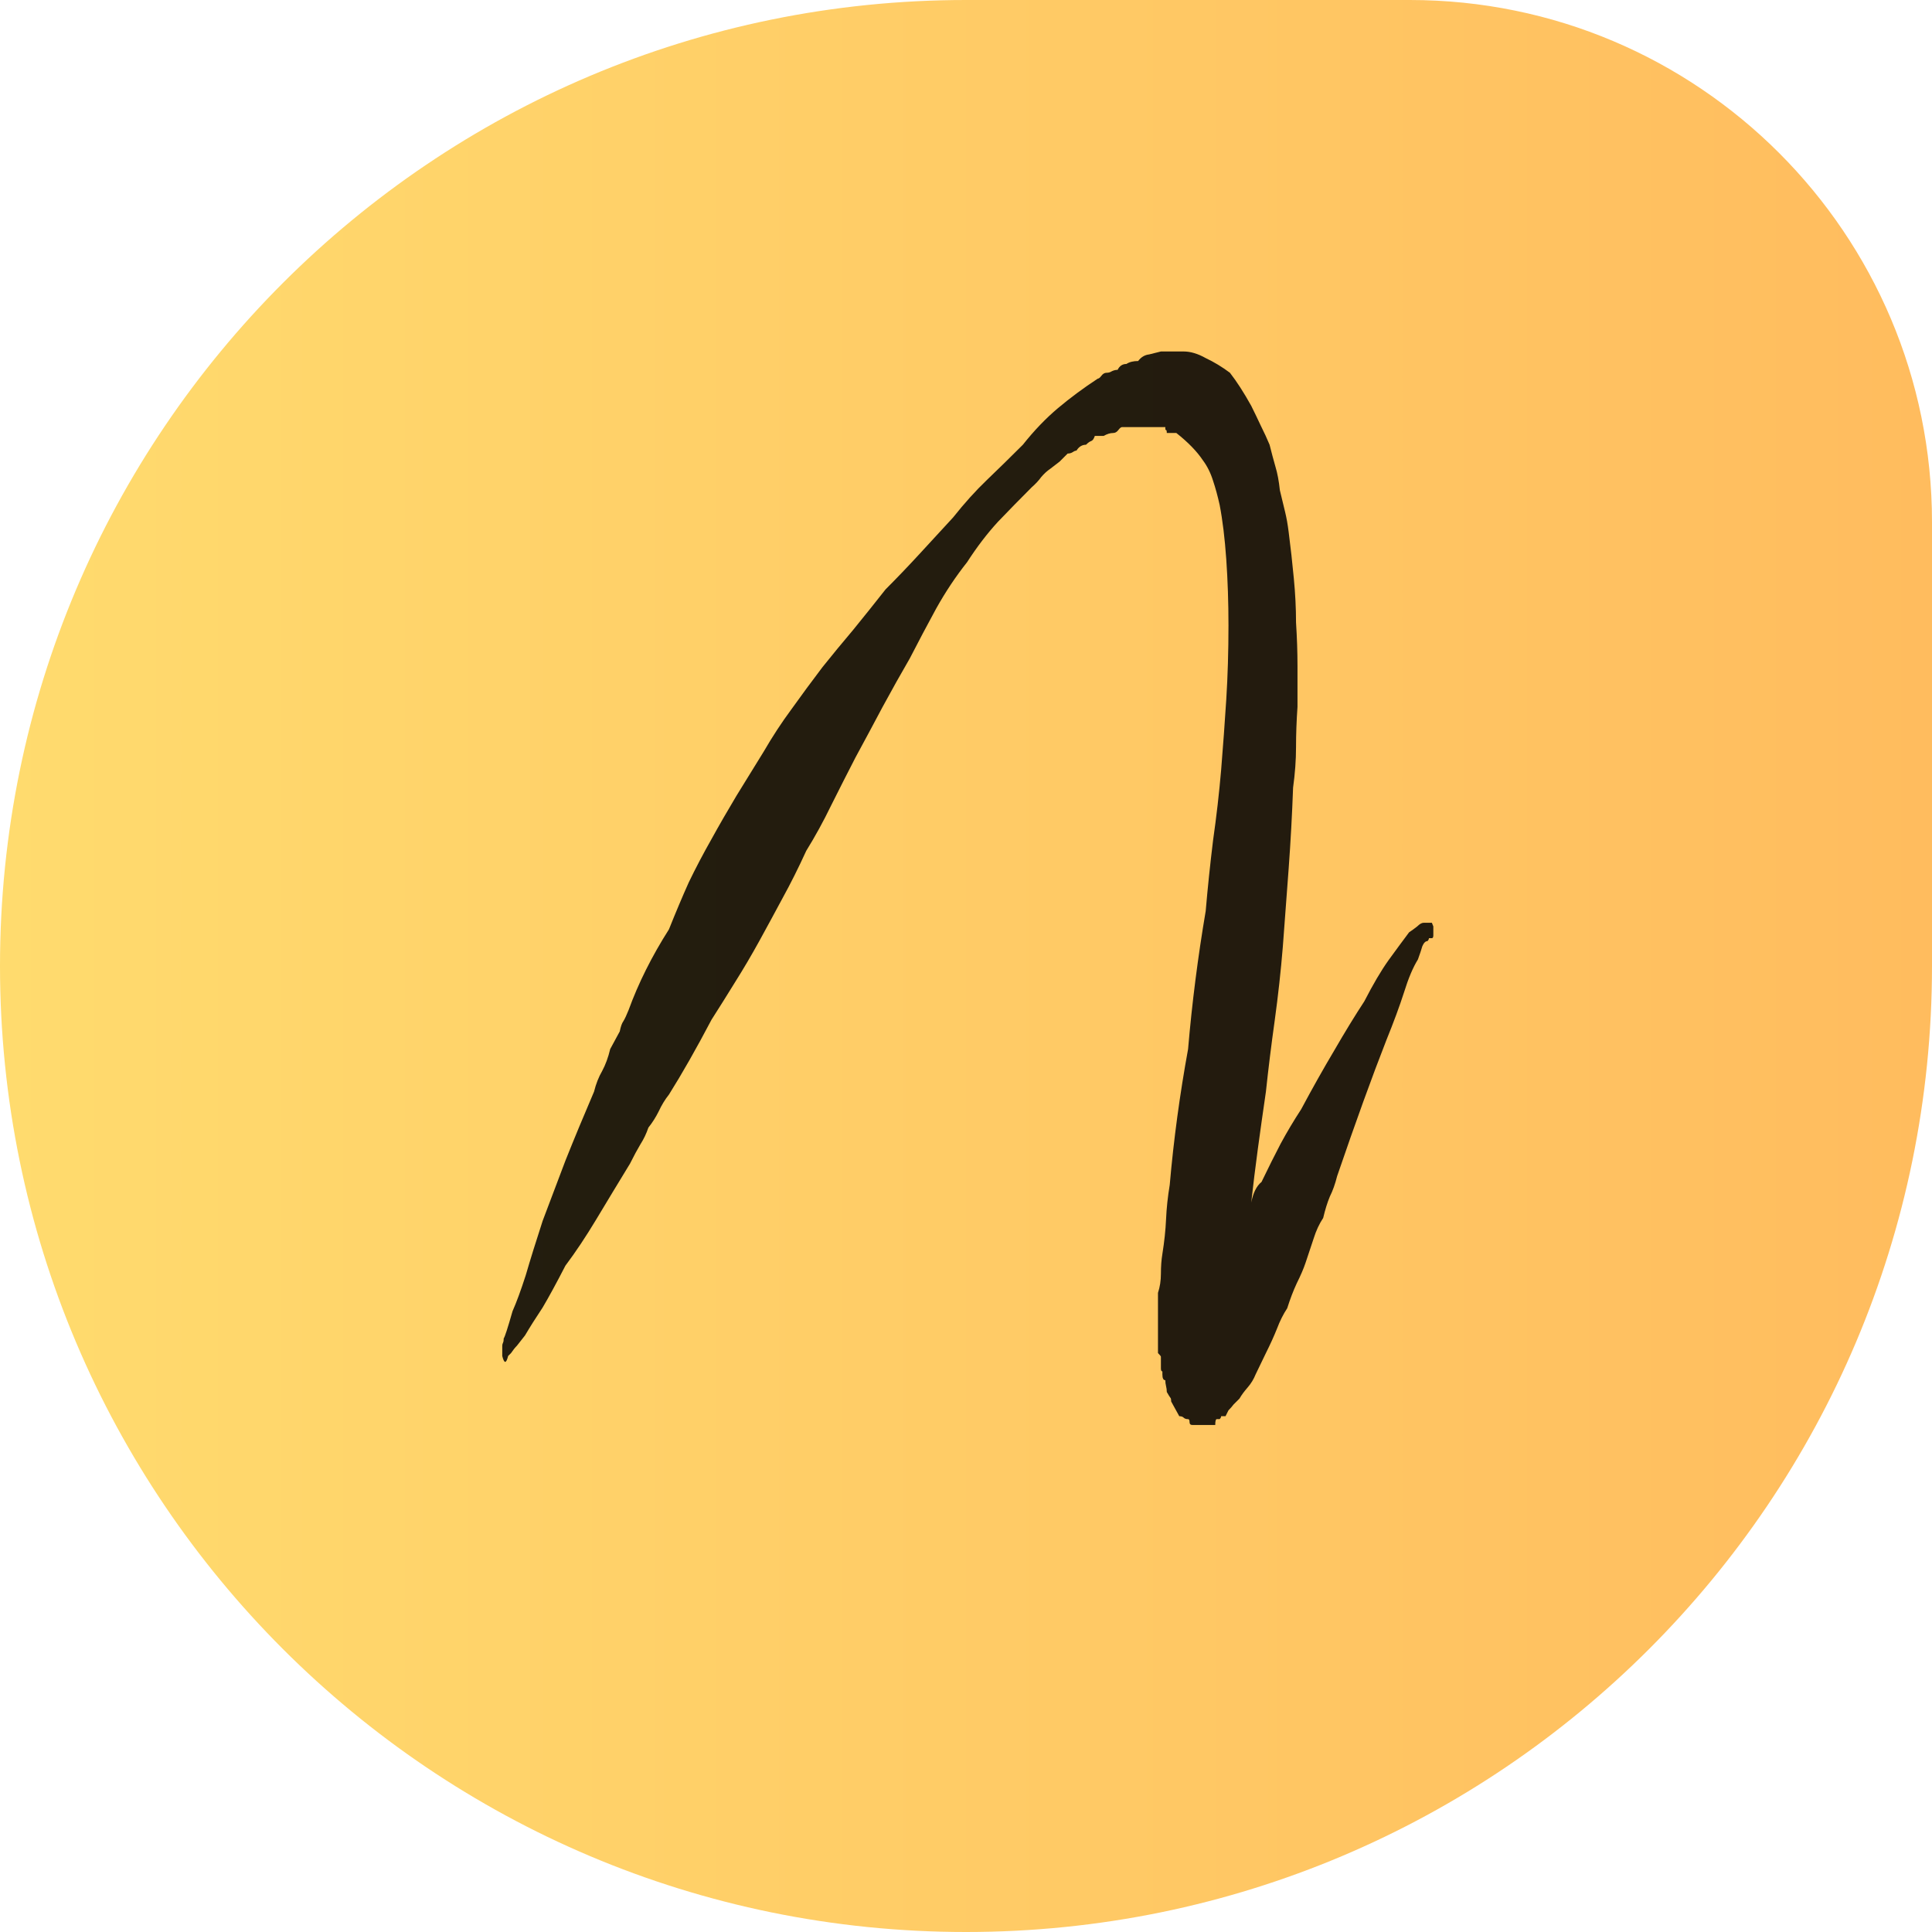
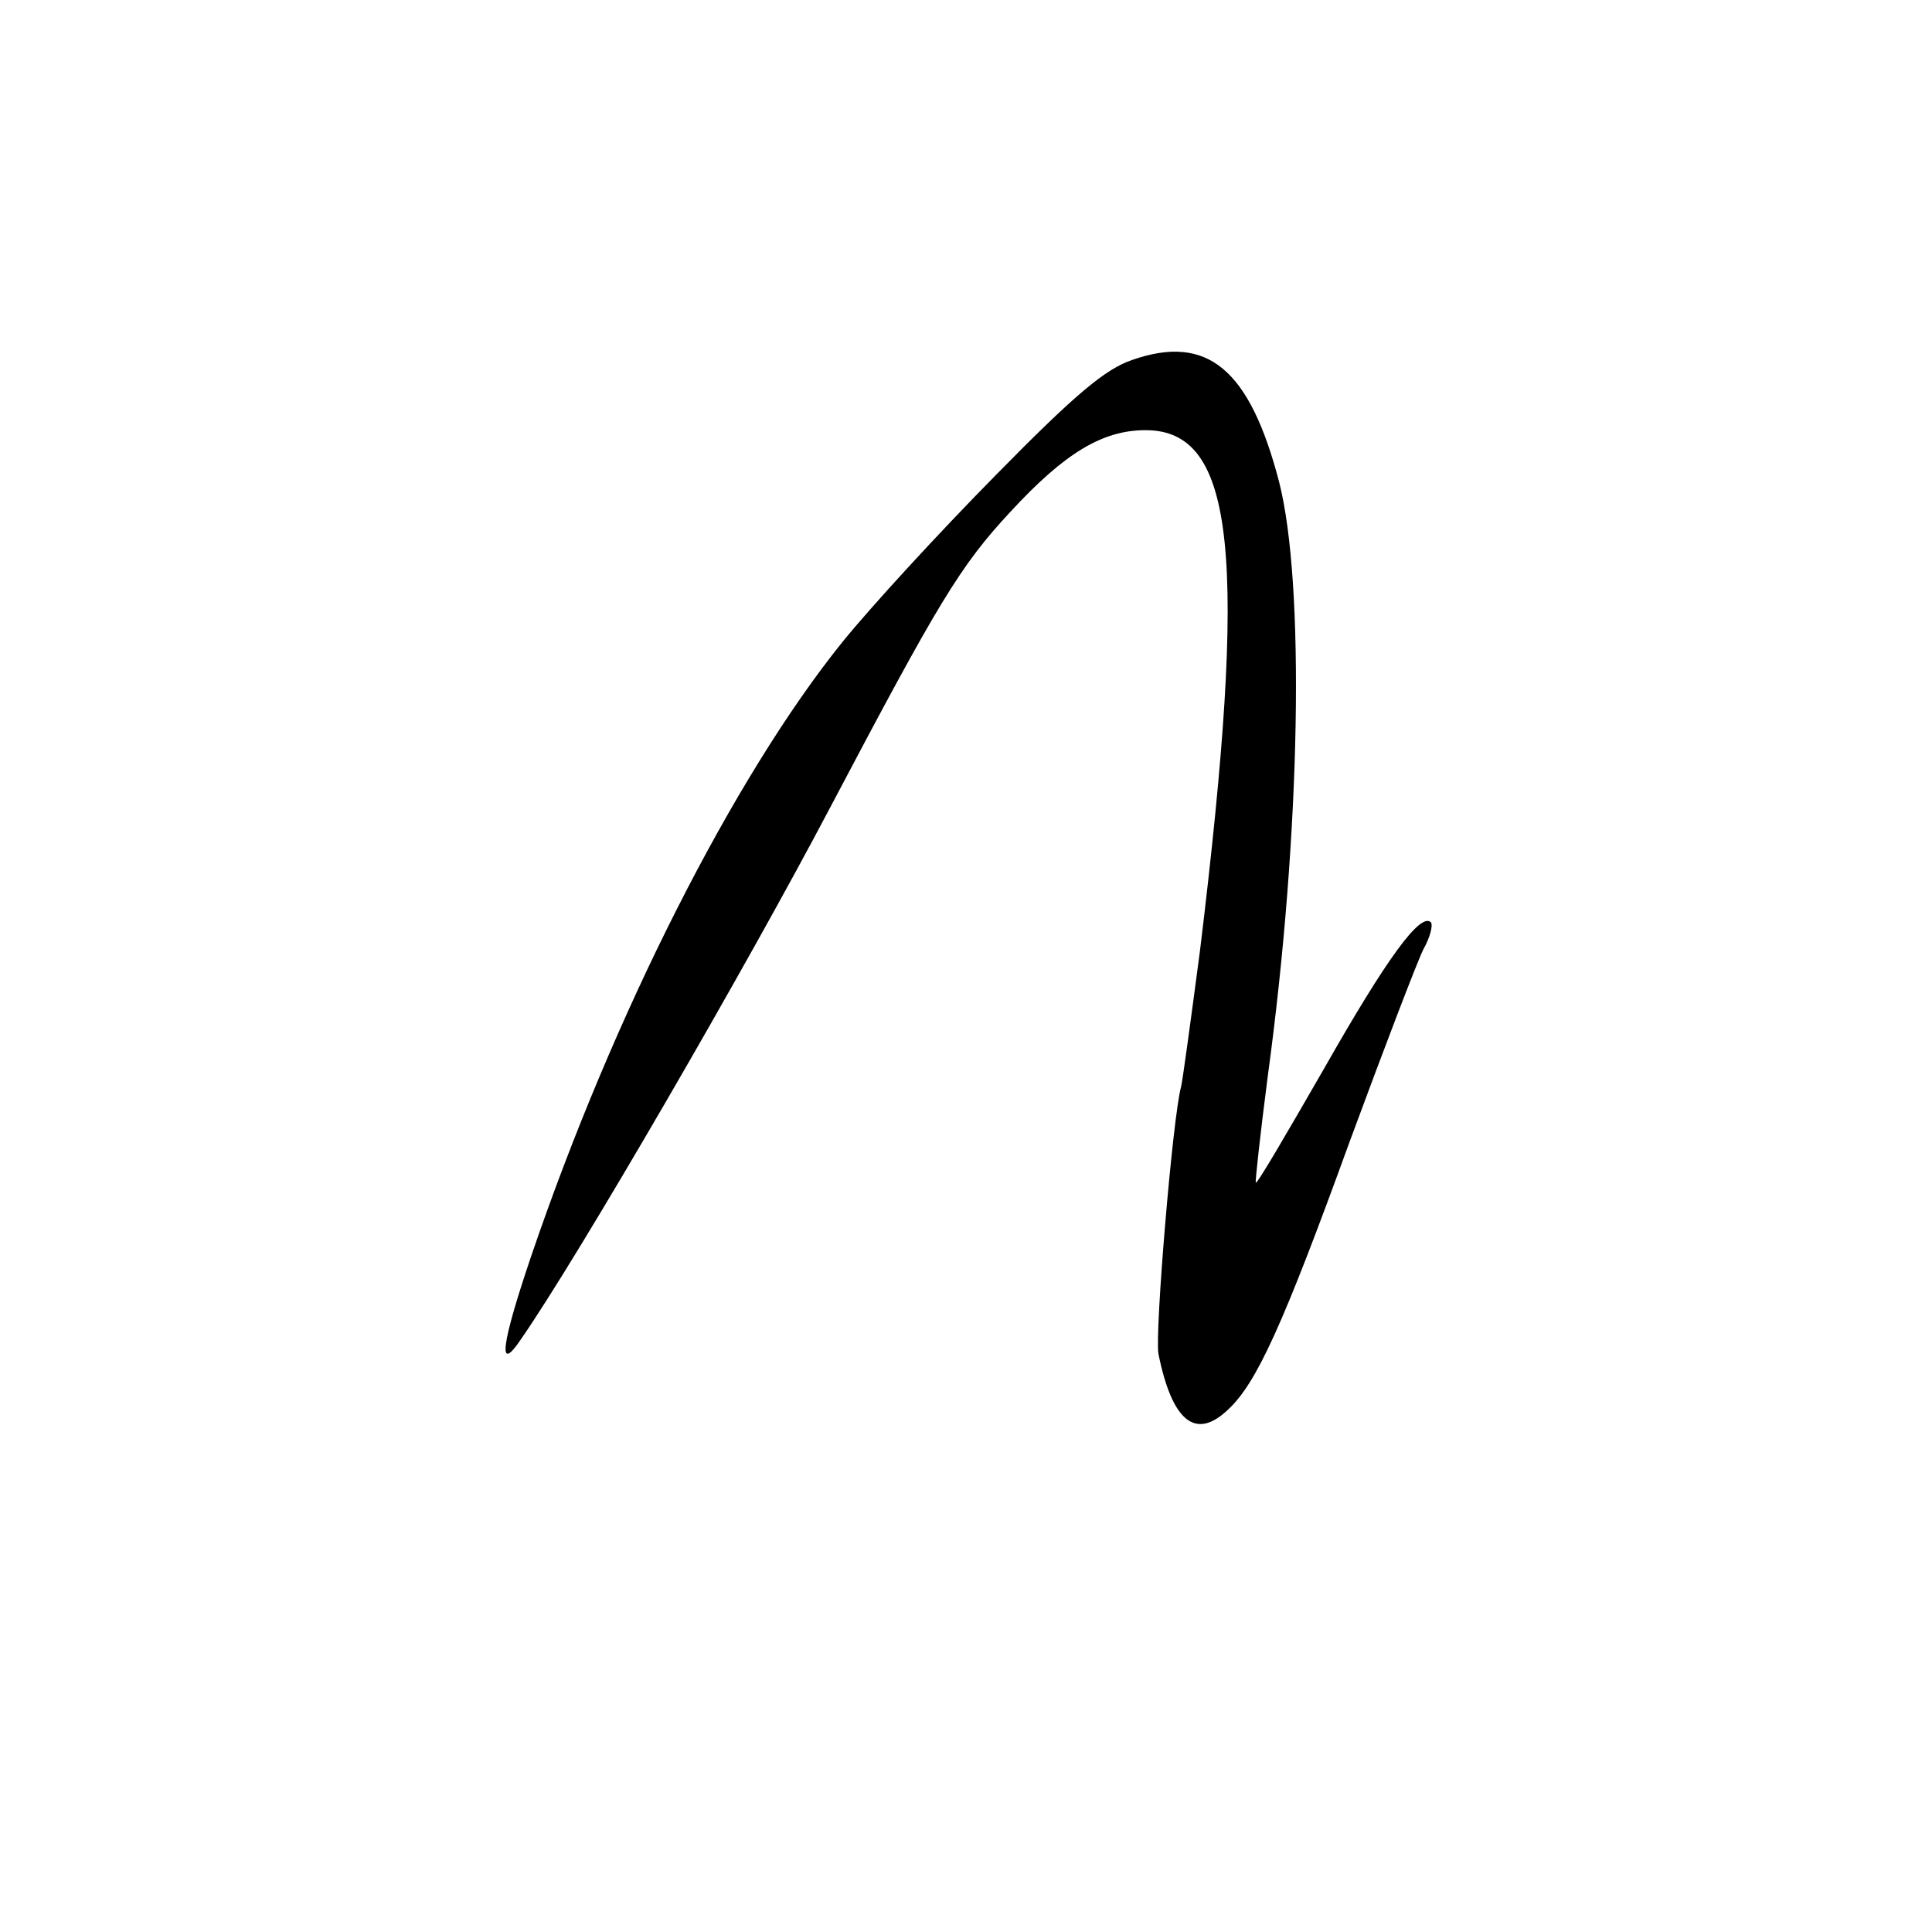
- <svg xmlns="http://www.w3.org/2000/svg" width="185" height="185" viewBox="0 0 185 185" fill="none">
-   <path d="M0 92.5C0 41.414 41.414 0 92.5 0H135C162.614 0 185 22.386 185 50V92.5C185 143.586 143.586 185 92.5 185V185C41.414 185 0 143.586 0 92.5V92.5Z" fill="url(#paint0_linear_13_13)" />
-   <path d="M137.109 88.359C137.109 88.359 137.156 88.477 137.25 88.711V88.992C137.25 89.18 137.25 89.367 137.25 89.555C137.25 89.742 137.203 89.836 137.109 89.836H136.828C136.828 89.93 136.781 90.023 136.688 90.117C136.5 90.117 136.336 90.281 136.195 90.609C136.102 90.938 135.961 91.359 135.773 91.875C135.305 92.625 134.859 93.68 134.438 95.039C134.016 96.352 133.453 97.875 132.75 99.609C131.391 103.078 129.82 107.414 128.039 112.617C127.852 113.367 127.617 114.023 127.336 114.586C127.102 115.148 126.891 115.828 126.703 116.625C126.328 117.188 126.023 117.844 125.789 118.594C125.555 119.297 125.297 120.07 125.016 120.914C124.828 121.477 124.547 122.133 124.172 122.883C123.844 123.586 123.539 124.383 123.258 125.273C122.883 125.836 122.555 126.492 122.273 127.242C121.992 127.945 121.641 128.719 121.219 129.562L120.234 131.602C120.047 132.07 119.789 132.492 119.461 132.867C119.133 133.242 118.875 133.594 118.688 133.922C118.5 134.109 118.312 134.297 118.125 134.484C117.984 134.672 117.82 134.859 117.633 135.047L117.352 135.609H116.93C116.93 135.703 116.883 135.797 116.789 135.891H116.508C116.414 135.891 116.367 136.078 116.367 136.453H116.086H115.945H115.664H115.453H115.172H114.75H114.609H114.188C114 136.453 113.906 136.359 113.906 136.172C113.906 135.984 113.859 135.891 113.766 135.891C113.578 135.891 113.438 135.844 113.344 135.75C113.25 135.656 113.109 135.609 112.922 135.609L112.148 134.203C112.148 134.016 112.125 133.898 112.078 133.852C112.031 133.805 111.914 133.617 111.727 133.289C111.727 133.102 111.703 132.914 111.656 132.727C111.609 132.539 111.586 132.352 111.586 132.164C111.398 132.164 111.305 131.977 111.305 131.602V131.32C111.211 131.32 111.164 131.227 111.164 131.039V130.758C111.164 130.289 111.164 130.008 111.164 129.914C111.164 129.867 111.07 129.75 110.883 129.562V129V128.719V125.555V123.797C111.07 123.234 111.164 122.625 111.164 121.969C111.164 121.266 111.211 120.633 111.305 120.07C111.492 118.898 111.609 117.797 111.656 116.766C111.703 115.688 111.82 114.586 112.008 113.461C112.383 109.148 112.969 104.812 113.766 100.453C113.953 98.25 114.188 96.047 114.469 93.844C114.75 91.641 115.078 89.438 115.453 87.234C115.641 85.031 115.875 82.781 116.156 80.484C116.484 78.188 116.742 75.938 116.93 73.734C117.117 71.438 117.281 69.188 117.422 66.984C117.562 64.734 117.633 62.367 117.633 59.883C117.633 57.68 117.562 55.57 117.422 53.555C117.281 51.539 117.07 49.805 116.789 48.352C116.602 47.508 116.391 46.734 116.156 46.031C115.922 45.281 115.594 44.625 115.172 44.062C114.609 43.219 113.766 42.352 112.641 41.461H111.727C111.727 41.273 111.703 41.18 111.656 41.18C111.609 41.18 111.586 41.133 111.586 41.039V40.898H111.164H110.32H109.406H108.562H107.438C107.344 40.898 107.227 40.992 107.086 41.18C106.945 41.367 106.781 41.461 106.594 41.461C106.312 41.461 106.008 41.555 105.68 41.742H104.836C104.742 42.023 104.625 42.188 104.484 42.234C104.344 42.281 104.18 42.398 103.992 42.586C103.617 42.586 103.312 42.773 103.078 43.148C102.984 43.148 102.867 43.195 102.727 43.289C102.586 43.383 102.422 43.43 102.234 43.43C101.953 43.711 101.695 43.969 101.461 44.203C101.227 44.391 100.922 44.625 100.547 44.906C100.266 45.094 99.984 45.352 99.703 45.68C99.469 46.008 99.164 46.336 98.789 46.664C97.711 47.742 96.633 48.844 95.555 49.969C94.523 51.094 93.539 52.383 92.602 53.836C91.523 55.195 90.539 56.672 89.648 58.266C88.805 59.812 87.961 61.406 87.117 63.047C86.273 64.5 85.406 66.047 84.516 67.688C83.672 69.281 82.805 70.898 81.914 72.539C81.164 73.992 80.391 75.516 79.594 77.109C78.844 78.656 78.047 80.109 77.203 81.469C76.453 83.109 75.703 84.609 74.953 85.969C74.25 87.281 73.5 88.664 72.703 90.117C71.953 91.477 71.18 92.789 70.383 94.055C69.633 95.273 68.883 96.469 68.133 97.641C66.68 100.406 65.32 102.797 64.055 104.812C63.68 105.281 63.352 105.82 63.07 106.43C62.789 106.992 62.461 107.508 62.086 107.977C61.898 108.539 61.641 109.078 61.312 109.594C61.031 110.062 60.703 110.672 60.328 111.422C59.156 113.344 58.078 115.125 57.094 116.766C56.109 118.406 55.125 119.883 54.141 121.195C53.297 122.836 52.57 124.172 51.961 125.203C51.305 126.188 50.742 127.078 50.273 127.875C49.898 128.344 49.641 128.672 49.5 128.859C49.312 129.047 49.125 129.281 48.938 129.562L48.656 129.844C48.469 130.594 48.281 130.594 48.094 129.844V129V128.859C48.094 128.766 48.117 128.672 48.164 128.578C48.211 128.484 48.234 128.344 48.234 128.156C48.328 128.062 48.609 127.195 49.078 125.555C49.453 124.711 49.875 123.562 50.344 122.109C50.766 120.656 51.305 118.922 51.961 116.906C52.617 115.172 53.344 113.25 54.141 111.141C54.984 109.031 55.898 106.828 56.883 104.531C57.07 103.781 57.328 103.125 57.656 102.562C57.984 101.953 58.242 101.25 58.43 100.453L59.344 98.766C59.438 98.297 59.555 97.969 59.695 97.781C59.836 97.547 60 97.195 60.188 96.727C61.125 94.148 62.414 91.57 64.055 88.992C64.711 87.352 65.344 85.852 65.953 84.492C66.609 83.133 67.336 81.75 68.133 80.344C68.883 78.984 69.68 77.602 70.523 76.195C71.414 74.742 72.281 73.336 73.125 71.977C73.969 70.523 74.859 69.164 75.797 67.898C76.734 66.586 77.719 65.25 78.75 63.891C79.688 62.719 80.672 61.523 81.703 60.305C82.734 59.039 83.766 57.75 84.797 56.438C85.875 55.359 86.953 54.234 88.031 53.062C89.156 51.844 90.234 50.672 91.266 49.547C92.344 48.188 93.422 46.992 94.5 45.961C95.625 44.883 96.773 43.758 97.945 42.586C99.023 41.227 100.148 40.055 101.32 39.07C102.492 38.086 103.758 37.148 105.117 36.258C105.211 36.258 105.328 36.164 105.469 35.977C105.609 35.789 105.773 35.695 105.961 35.695C106.148 35.695 106.312 35.648 106.453 35.555C106.641 35.461 106.828 35.414 107.016 35.414C107.203 35.039 107.484 34.852 107.859 34.852C108.141 34.664 108.516 34.57 108.984 34.57C109.266 34.195 109.617 33.984 110.039 33.938L111.164 33.656H111.305H111.586H112.008H113.344C114 33.656 114.703 33.867 115.453 34.289C116.25 34.664 117.023 35.133 117.773 35.695C118.43 36.539 119.109 37.594 119.812 38.859C120.094 39.422 120.398 40.055 120.727 40.758C121.055 41.414 121.336 42.023 121.57 42.586C121.758 43.336 121.945 44.039 122.133 44.695C122.32 45.305 122.461 46.055 122.555 46.945C122.742 47.695 122.906 48.375 123.047 48.984C123.188 49.547 123.305 50.203 123.398 50.953C123.586 52.406 123.75 53.883 123.891 55.383C124.031 56.836 124.102 58.242 124.102 59.602C124.195 61.055 124.242 62.438 124.242 63.75C124.242 65.016 124.242 66.328 124.242 67.688C124.148 69.047 124.102 70.336 124.102 71.555C124.102 72.773 124.008 74.062 123.82 75.422C123.727 78 123.586 80.578 123.398 83.156C123.211 85.688 123.023 88.195 122.836 90.68C122.648 92.977 122.391 95.32 122.062 97.711C121.734 100.055 121.453 102.328 121.219 104.531C120.938 106.453 120.68 108.281 120.445 110.016C120.211 111.75 120 113.461 119.812 115.148C120 114.211 120.328 113.555 120.797 113.18C121.453 111.82 122.062 110.602 122.625 109.523C123.234 108.398 123.891 107.297 124.594 106.219C125.672 104.203 126.727 102.328 127.758 100.594C128.789 98.812 129.75 97.242 130.641 95.883C131.484 94.242 132.258 92.93 132.961 91.945C133.711 90.914 134.367 90.023 134.93 89.273C135.211 89.086 135.469 88.898 135.703 88.711C135.938 88.477 136.148 88.359 136.336 88.359H136.688H136.828H137.109ZM115.031 122.672H114.75H115.031ZM114.75 122.672H114.609H114.75Z" fill="black" fill-opacity="0.86" />
-   <defs>
-     <linearGradient id="paint0_linear_13_13" x1="0" y1="92" x2="185" y2="92" gradientUnits="userSpaceOnUse">
-       <stop stop-color="#FFDB6E" />
-       <stop offset="1" stop-color="#FFBC5E" />
-     </linearGradient>
-   </defs>
+ <svg xmlns="http://www.w3.org/2000/svg" version="1.0" width="256pt" height="256pt" viewBox="0 0 256 256" preserveAspectRatio="xMidYMid meet">
+   <g transform="translate(0,256) scale(0.1,-0.1)" fill="#000000" stroke="none">
+     <path d="M1500 2083 c-35 -12 -74 -44 -180 -152 -75 -76 -166 -175 -204 -222 -144 -179 -303 -493 -412 -813 -40 -118 -45 -157 -14 -111 77 111 299 494 410 705 144 273 172 320 239 392 72 78 122 108 179 108 119 0 136 -165 72 -690 -12 -91 -23 -172 -25 -180 -11 -39 -35 -326 -30 -354 18 -89 49 -115 92 -74 38 35 73 112 162 357 45 122 89 237 97 253 9 16 13 32 10 36 -14 13 -58 -47 -141 -193 -49 -85 -89 -154 -91 -152 -1 1 6 65 16 142 44 324 49 652 15 786 -39 150 -95 197 -195 162z" />
+   </g>
</svg>
